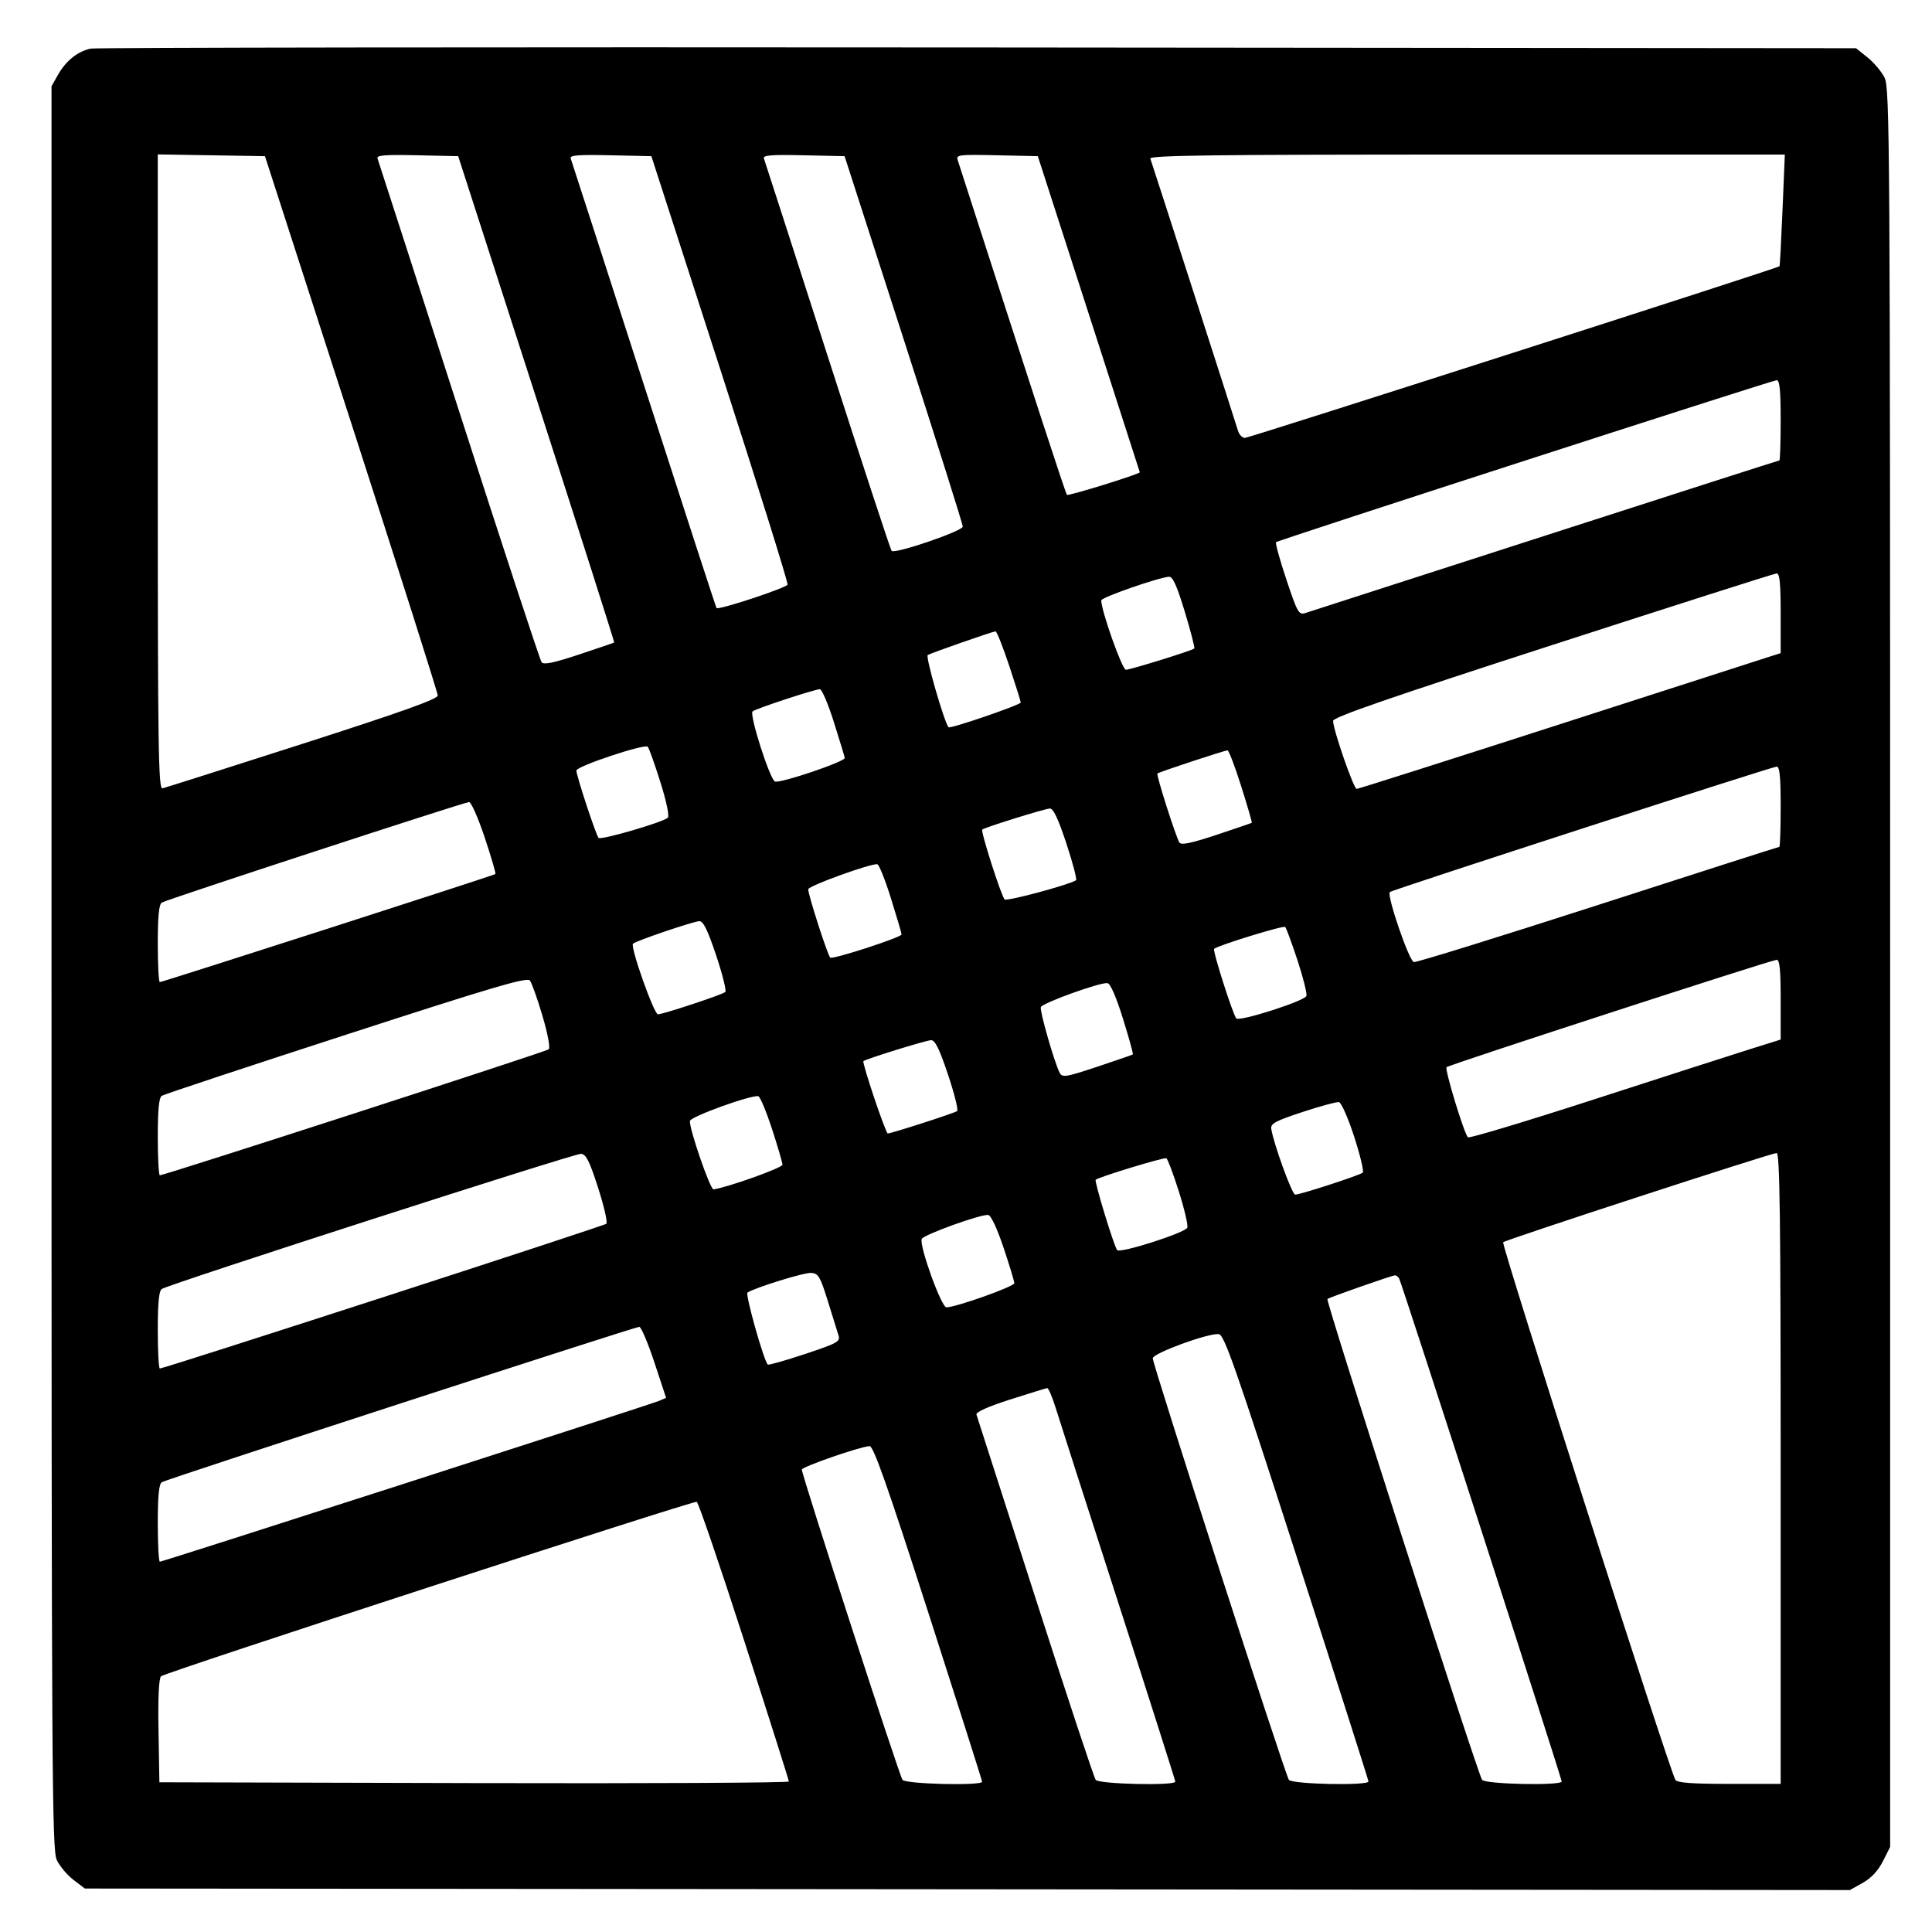
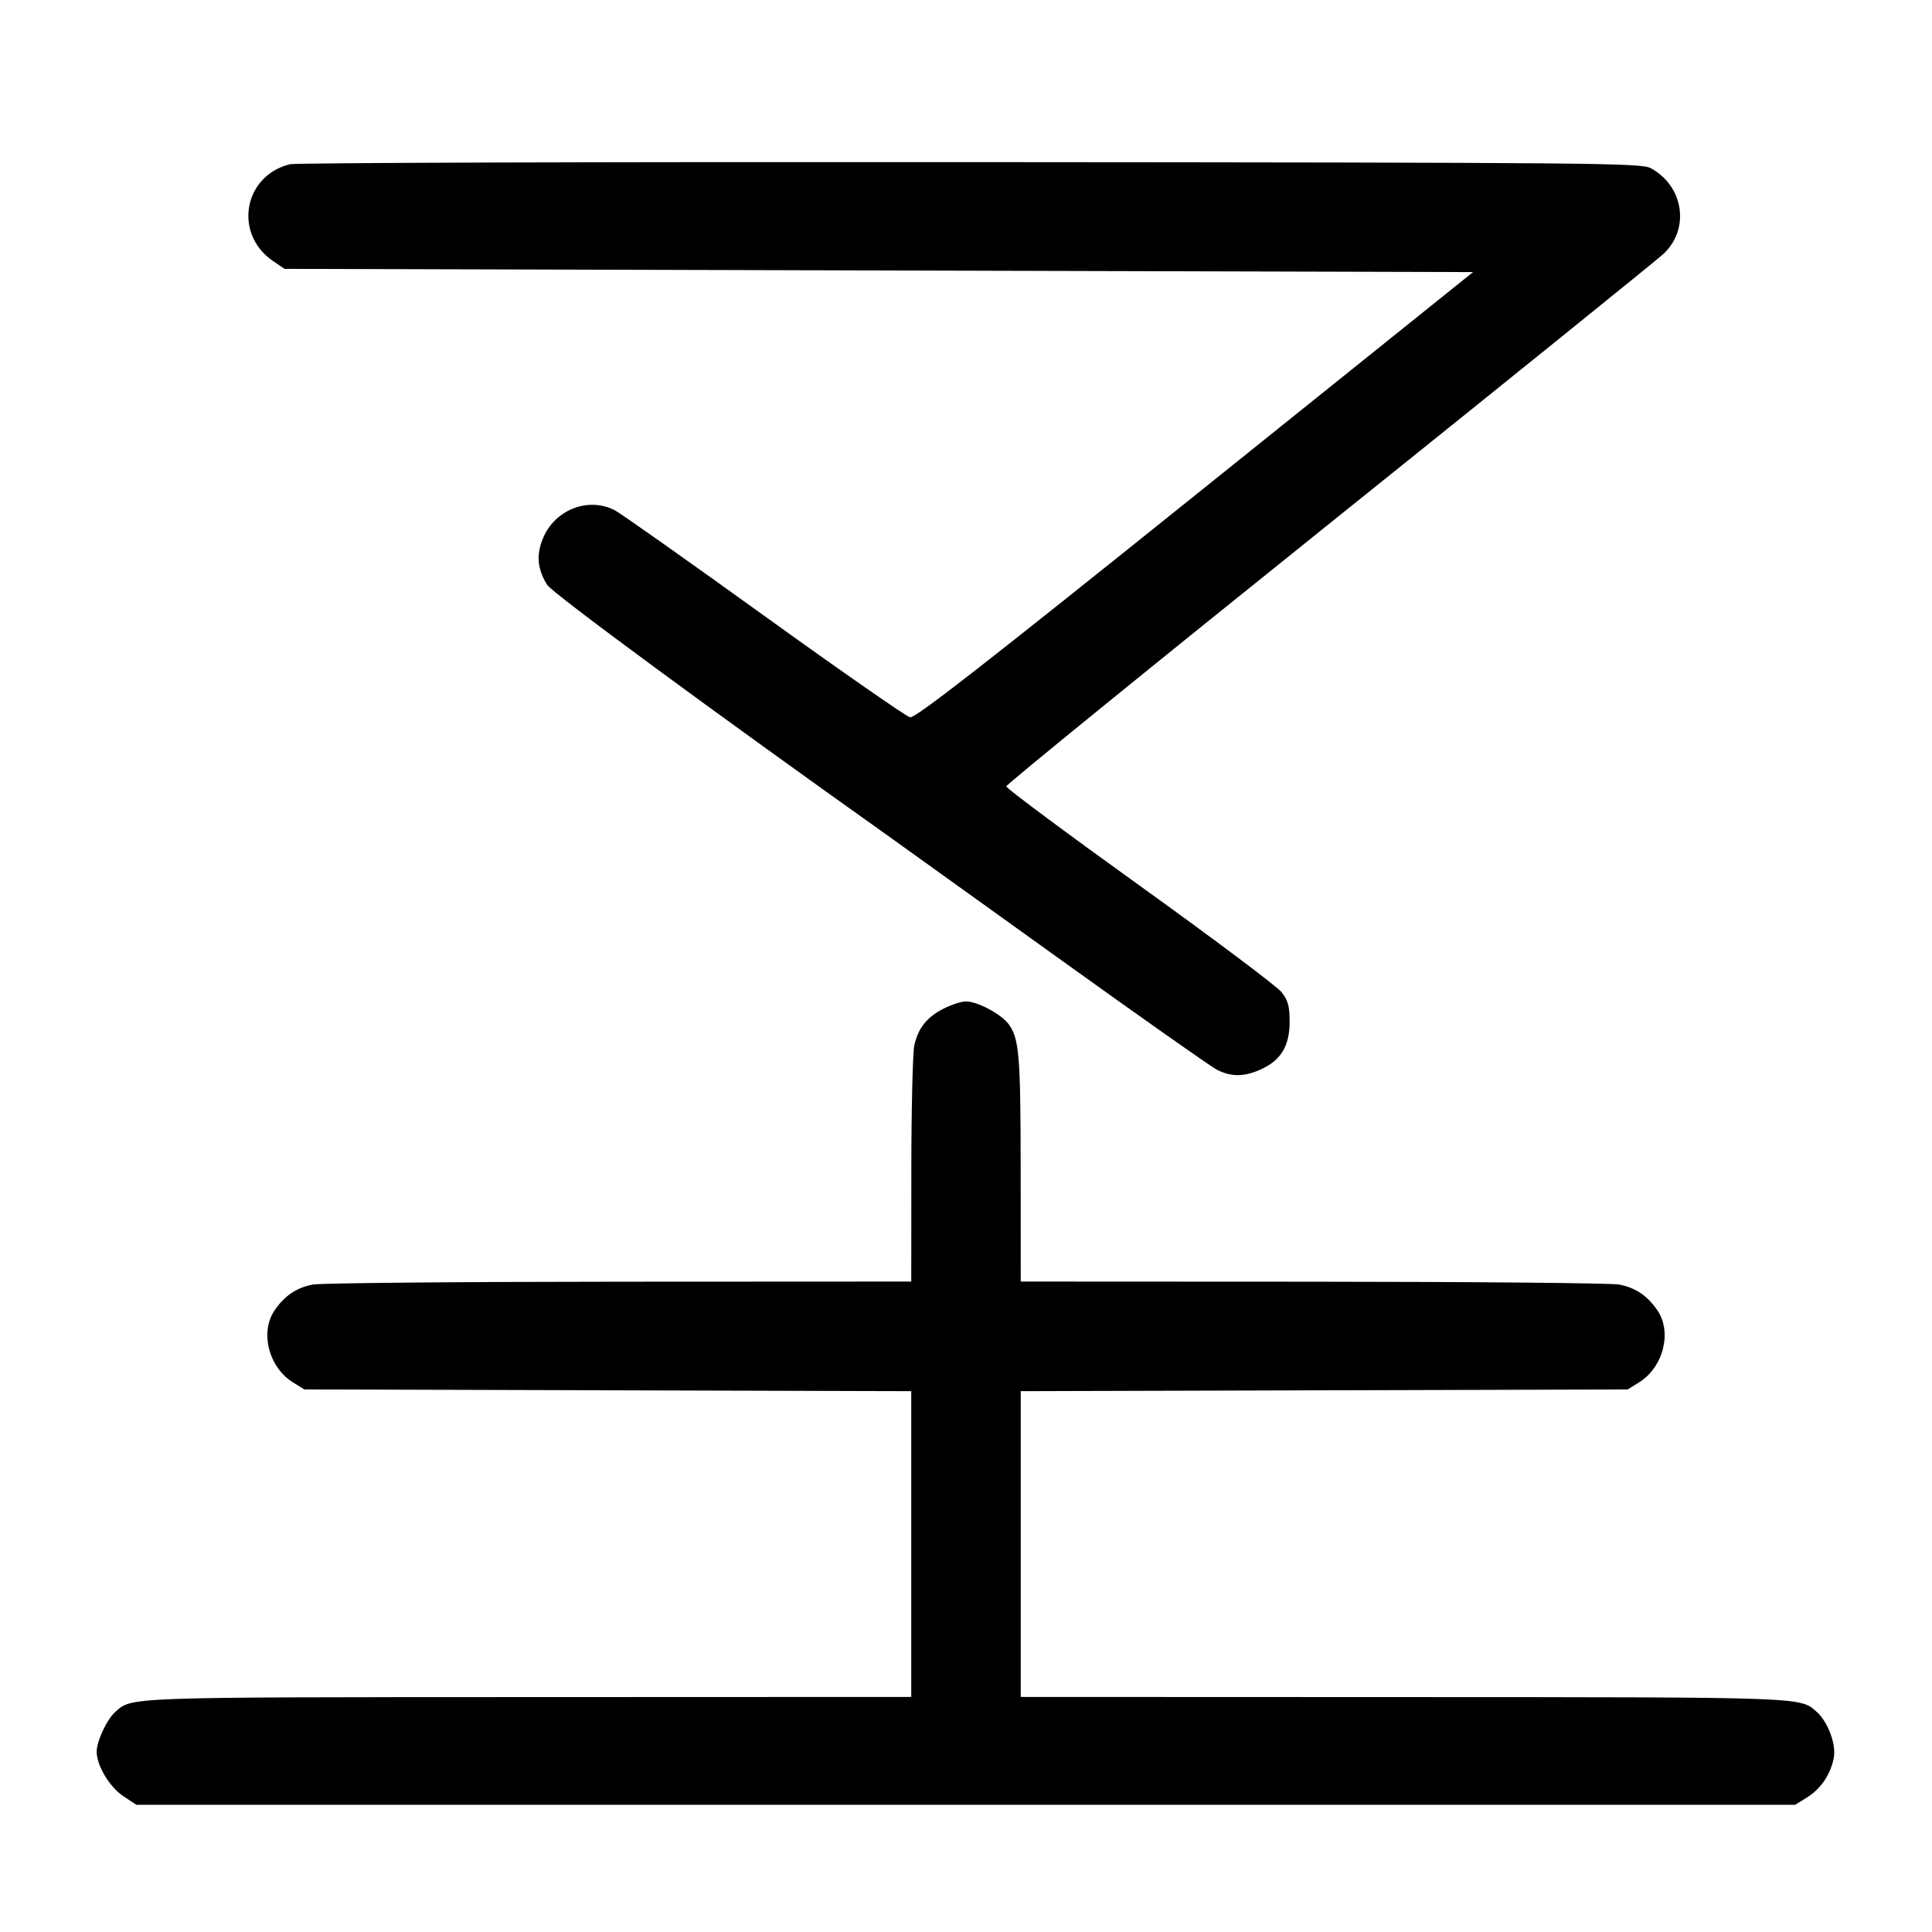
<svg xmlns="http://www.w3.org/2000/svg" width="1000" height="1000" viewBox="0 0 1000 1000" version="1.1" id="svg5">
-   <path d="M46.989 25.157 C 40.310 26.523,34.197 31.379,30.113 38.560 L 26.667 44.621 26.667 500.808 C 26.667 920.246,26.887 957.460,29.401 962.759 C 30.905 965.928,34.784 970.542,38.021 973.011 L 43.907 977.500 500.704 977.894 L 957.500 978.289 964.167 974.554 C 968.556 972.095,972.114 968.282,974.583 963.390 L 978.333 955.960 978.331 500.897 C 978.328 70.950,978.167 45.518,975.414 40.119 C 973.811 36.975,969.839 32.279,966.586 29.682 L 960.671 24.961 506.250 24.564 C 256.318 24.345,49.651 24.612,46.989 25.157 M181.859 219.167 C 206.453 295.250,226.582 358.625,226.591 360.000 C 226.602 361.829,207.802 368.541,156.574 385.000 C 118.056 397.375,85.445 407.742,84.104 408.039 C 81.978 408.509,81.667 387.576,81.667 244.249 L 81.667 79.919 109.405 80.376 L 137.143 80.833 181.859 219.167 M277.728 206.547 C 300.040 275.689,318.117 332.396,317.898 332.562 C 317.679 332.729,309.474 335.529,299.665 338.784 C 286.534 343.142,281.434 344.193,280.330 342.769 C 279.506 341.704,260.241 283.083,237.518 212.500 C 214.796 141.917,195.845 83.206,195.404 82.032 C 194.774 80.352,199.134 79.997,215.882 80.365 L 237.161 80.833 277.728 206.547 M372.709 190.833 C 392.266 251.333,407.986 301.628,407.641 302.599 C 407.037 304.302,371.955 315.880,370.879 314.732 C 370.587 314.421,353.665 262.417,333.274 199.167 C 312.883 135.917,295.840 83.206,295.401 82.032 C 294.774 80.352,299.134 79.997,315.878 80.365 L 337.151 80.833 372.709 190.833 M467.747 175.617 C 484.569 227.748,498.333 271.371,498.333 272.557 C 498.333 274.863,463.239 286.863,461.505 285.150 C 460.958 284.609,446.041 239.167,428.356 184.167 C 410.671 129.167,395.842 83.206,395.403 82.032 C 394.774 80.352,399.134 79.997,415.882 80.365 L 437.160 80.833 467.747 175.617 M563.548 162.500 C 578.054 207.417,589.940 244.292,589.961 244.446 C 590.086 245.344,552.968 256.857,552.252 256.141 C 551.550 255.439,536.468 209.227,495.701 82.866 C 494.811 80.110,496.254 79.932,515.959 80.366 L 537.175 80.833 563.548 162.500 M922.628 108.728 C 921.971 124.528,921.267 137.622,921.064 137.825 C 920.057 138.832,646.496 226.667,644.366 226.667 C 643.005 226.667,641.389 224.979,640.775 222.917 C 639.271 217.869,596.385 84.725,595.411 82.083 C 594.800 80.426,628.263 80.000,759.233 80.000 L 923.823 80.000 922.628 108.728 M921.667 217.500 C 921.667 228.958,921.365 238.333,920.996 238.333 C 920.627 238.333,866.065 255.850,799.746 277.258 C 733.427 298.667,677.550 316.695,675.575 317.321 C 672.260 318.370,671.510 317.035,665.819 299.957 C 662.428 289.782,660.020 281.092,660.466 280.645 C 661.518 279.593,916.839 196.977,919.583 196.800 C 921.146 196.700,921.667 201.873,921.667 217.500 M921.667 317.371 L 921.667 338.075 916.250 339.782 C 913.271 340.721,864.230 356.530,807.270 374.912 C 750.309 393.294,703.031 408.333,702.207 408.333 C 700.654 408.333,690.000 377.605,690.000 373.126 C 690.000 371.240,719.167 361.146,803.750 333.760 C 866.313 313.503,918.438 296.871,919.583 296.798 C 921.145 296.700,921.667 301.848,921.667 317.371 M613.267 316.695 C 616.328 326.795,618.532 335.336,618.166 335.676 C 617.006 336.754,585.059 346.667,582.745 346.667 C 580.850 346.667,570.000 316.095,570.000 310.757 C 570.000 309.224,599.561 298.919,605.101 298.520 C 607.010 298.383,609.185 303.223,613.267 316.695 M522.362 344.586 C 525.646 354.442,528.333 363.005,528.333 363.615 C 528.333 364.836,491.758 377.371,490.963 376.423 C 488.685 373.706,478.928 339.829,480.198 339.044 C 481.886 338.001,513.353 327.012,515.279 326.793 C 515.891 326.724,519.078 334.731,522.362 344.586 M431.609 373.750 C 434.573 383.146,437.111 391.490,437.249 392.292 C 437.573 394.174,403.892 405.571,401.133 404.512 C 398.505 403.504,387.752 369.885,389.526 368.223 C 390.966 366.874,421.385 356.841,424.360 356.734 C 425.384 356.697,428.646 364.354,431.609 373.750 M341.762 404.667 C 344.926 414.719,346.544 422.423,345.666 423.254 C 343.187 425.603,310.975 434.985,309.819 433.695 C 308.444 432.161,298.333 401.470,298.333 398.829 C 298.333 396.637,333.495 384.906,335.263 386.507 C 335.866 387.053,338.791 395.225,341.762 404.667 M642.441 406.944 C 645.683 417.180,648.147 425.699,647.917 425.876 C 647.688 426.053,639.446 428.871,629.603 432.138 C 616.606 436.452,611.370 437.543,610.480 436.123 C 608.601 433.126,598.375 401.069,599.075 400.370 C 599.806 399.638,633.631 388.469,635.358 388.389 C 636.013 388.358,639.200 396.708,642.441 406.944 M921.667 417.500 C 921.667 428.958,921.357 438.333,920.979 438.333 C 920.600 438.333,878.426 451.855,827.259 468.381 C 776.092 484.908,733.140 498.220,731.811 497.964 C 729.351 497.490,717.676 463.445,719.381 461.720 C 720.466 460.622,916.701 396.991,919.583 396.803 C 921.146 396.701,921.667 401.872,921.667 417.500 M250.868 433.438 C 254.247 443.579,256.747 452.116,256.423 452.408 C 255.655 453.100,84.100 508.333,82.719 508.333 C 82.140 508.333,81.667 499.378,81.667 488.432 C 81.667 474.391,82.277 468.133,83.741 467.182 C 86.082 465.660,239.760 415.381,242.779 415.149 C 243.849 415.067,247.489 423.297,250.868 433.438 M551.981 436.660 C 555.311 446.740,557.540 455.283,556.934 455.645 C 552.729 458.157,521.013 466.659,519.987 465.550 C 518.173 463.587,507.506 430.265,508.415 429.397 C 509.549 428.313,540.456 418.674,543.380 418.492 C 545.184 418.379,547.689 423.671,551.981 436.660 M461.204 465.129 C 464.190 474.683,466.641 483.025,466.650 483.666 C 466.671 485.142,431.316 496.647,429.744 495.675 C 428.539 494.930,418.333 463.286,418.333 460.295 C 418.333 458.543,451.264 446.637,454.136 447.351 C 455.037 447.575,458.217 455.575,461.204 465.129 M370.679 494.507 C 373.964 504.319,376.093 512.851,375.410 513.466 C 373.868 514.854,343.212 525.000,340.560 525.000 C 338.471 525.000,326.104 490.022,327.637 488.451 C 329.014 487.042,358.715 476.950,361.936 476.798 C 364.006 476.700,366.212 481.169,370.679 494.507 M671.616 497.140 C 674.566 506.109,676.619 514.387,676.178 515.536 C 675.172 518.157,641.546 528.917,639.911 527.141 C 638.163 525.241,627.523 491.905,628.415 491.119 C 630.468 489.309,664.308 478.891,665.209 479.792 C 665.783 480.365,668.666 488.171,671.616 497.140 M921.667 517.371 L 921.667 538.074 905.417 543.176 C 896.479 545.982,860.297 557.633,825.011 569.066 C 789.725 580.500,760.372 589.325,759.782 588.678 C 757.699 586.393,747.677 553.434,748.741 552.370 C 749.974 551.137,916.402 497.003,919.583 496.800 C 921.145 496.700,921.667 501.848,921.667 517.371 M280.784 525.812 C 283.528 535.105,284.880 542.373,284.006 543.136 C 282.605 544.359,85.118 608.333,82.744 608.333 C 82.152 608.333,81.667 599.378,81.667 588.432 C 81.667 574.360,82.276 568.135,83.746 567.182 C 84.890 566.440,127.828 552.203,179.163 535.543 C 255.640 510.724,272.821 505.663,274.278 507.527 C 275.256 508.778,278.183 517.006,280.784 525.812 M581.247 527.257 C 584.345 537.204,586.644 545.535,586.356 545.771 C 586.069 546.006,577.769 548.875,567.912 552.147 C 551.632 557.550,549.853 557.839,548.501 555.298 C 545.841 550.297,538.077 523.269,538.735 521.296 C 539.440 519.179,569.413 508.375,573.224 508.864 C 574.722 509.056,577.720 515.928,581.247 527.257 M490.679 556.174 C 493.964 565.986,496.093 574.494,495.410 575.082 C 494.247 576.081,461.429 586.667,459.495 586.667 C 458.411 586.667,446.083 550.009,446.911 549.247 C 448.143 548.112,479.296 538.464,481.936 538.400 C 483.990 538.351,486.248 542.941,490.679 556.174 M399.573 584.300 C 402.547 593.393,404.984 601.749,404.990 602.868 C 404.998 604.455,376.773 614.543,369.324 615.616 C 367.607 615.863,356.550 583.737,357.125 580.172 C 357.484 577.945,388.891 566.605,392.500 567.400 C 393.417 567.602,396.600 575.207,399.573 584.300 M700.908 588.299 C 704.021 597.905,706.028 606.293,705.367 606.938 C 704.006 608.268,673.103 618.333,670.382 618.333 C 668.775 618.333,659.222 592.055,658.004 584.286 C 657.579 581.577,660.120 580.208,674.167 575.577 C 683.333 572.555,691.827 570.252,693.041 570.458 C 694.255 570.664,697.795 578.693,700.908 588.299 M309.592 614.833 C 312.659 624.366,314.567 632.729,313.834 633.418 C 312.594 634.583,85.085 708.333,82.733 708.333 C 82.146 708.333,81.667 699.378,81.667 688.432 C 81.667 674.375,82.277 668.134,83.744 667.182 C 87.789 664.556,297.551 596.921,300.758 597.208 C 303.357 597.441,305.147 601.012,309.592 614.833 M921.667 760.000 L 921.667 923.333 895.098 923.333 C 875.674 923.333,868.167 922.773,867.182 921.250 C 864.307 916.809,776.936 644.100,778.031 642.988 C 779.305 641.694,916.219 597.022,919.583 596.802 C 921.237 596.695,921.667 630.372,921.667 760.000 M610.166 616.679 C 613.048 625.769,615.019 634.212,614.548 635.442 C 613.541 638.066,579.786 648.868,578.237 647.062 C 576.647 645.208,566.339 611.439,567.123 610.655 C 568.519 609.259,602.547 598.897,603.714 599.512 C 604.381 599.864,607.285 607.589,610.166 616.679 M519.435 645.769 C 522.496 654.901,525.000 663.179,525.000 664.165 C 525.000 665.915,494.771 676.667,489.852 676.667 C 487.252 676.667,475.816 645.051,477.063 641.310 C 477.769 639.194,507.727 628.370,511.518 628.862 C 512.917 629.043,516.125 635.895,519.435 645.769 M428.451 673.333 C 430.864 681.125,433.353 689.116,433.982 691.092 C 435.036 694.408,433.706 695.155,416.624 700.848 C 406.449 704.238,397.799 706.688,397.402 706.291 C 395.278 704.167,385.614 669.817,386.915 669.013 C 391.345 666.275,416.405 658.557,419.948 658.839 C 423.585 659.129,424.572 660.812,428.451 673.333 M724.163 661.661 C 725.370 663.614,808.302 920.243,808.321 922.083 C 808.344 924.346,768.908 923.549,767.127 921.250 C 764.920 918.401,686.097 673.348,687.073 672.371 C 687.863 671.582,719.858 660.360,721.985 660.126 C 722.618 660.057,723.599 660.748,724.163 661.661 M338.679 705.089 L 344.765 723.512 341.133 725.084 C 336.713 726.997,84.258 808.333,82.741 808.333 C 82.150 808.333,81.667 799.378,81.667 788.432 C 81.667 774.378,82.277 768.134,83.743 767.182 C 86.018 765.704,328.104 686.935,330.880 686.769 C 331.822 686.713,335.331 694.957,338.679 705.089 M671.199 805.833 C 691.607 869.083,708.312 921.396,708.319 922.083 C 708.345 924.347,668.908 923.549,667.132 921.250 C 665.231 918.789,596.667 706.470,596.667 703.045 C 596.667 700.471,625.174 690.020,630.796 690.533 C 633.640 690.792,639.174 706.585,671.199 805.833 M546.423 728.750 C 548.196 734.479,562.851 780.083,578.990 830.092 C 595.129 880.101,608.333 921.539,608.333 922.176 C 608.333 924.376,568.862 923.490,567.131 921.250 C 566.245 920.104,552.151 877.542,535.810 826.667 C 519.469 775.792,505.788 733.273,505.408 732.180 C 504.971 730.923,511.350 728.070,522.776 724.410 C 532.707 721.229,541.366 718.560,542.016 718.480 C 542.667 718.399,544.650 723.021,546.423 728.750 M480.504 834.721 C 495.810 882.234,508.333 921.609,508.333 922.221 C 508.333 924.391,468.840 923.460,467.132 921.250 C 465.497 919.134,414.976 763.427,415.029 760.670 C 415.058 759.206,444.928 748.838,450.087 748.502 C 452.068 748.373,459.202 768.597,480.504 834.721 M385.197 849.238 C 397.903 888.615,408.307 921.400,408.316 922.092 C 408.326 922.784,335.021 923.159,245.417 922.925 L 82.500 922.500 82.040 895.960 C 81.741 878.773,82.206 868.794,83.358 867.642 C 85.278 865.722,358.205 776.833,360.631 777.338 C 361.436 777.506,372.491 809.861,385.197 849.238 " stroke="none" fill-rule="evenodd" fill="#000000" />
+   <path d="M150.205 84.992 C 126.125 90.727,120.693 120.965,141.216 135.029 L 147.255 139.167 454.853 140.000 L 762.450 140.833 618.526 256.406 C 508.575 344.697,473.763 371.812,471.050 371.273 C 469.098 370.885,435.118 347.238,395.541 318.724 C 355.963 290.210,321.192 265.645,318.271 264.135 C 304.520 257.023,287.213 263.752,281.059 278.602 C 277.478 287.241,278.102 294.373,283.163 302.668 C 285.759 306.924,369.253 368.391,460.468 433.198 C 466.169 437.248,505.327 465.359,547.487 495.666 C 589.646 525.974,626.742 552.097,629.922 553.719 C 637.285 557.472,644.047 557.405,652.665 553.491 C 662.997 548.799,667.500 541.369,667.500 529.013 C 667.500 520.716,666.738 517.886,663.333 513.529 C 661.042 510.597,628.042 485.831,590.000 458.493 C 551.958 431.155,520.833 407.998,520.833 407.033 C 520.833 406.068,596.208 344.778,688.333 270.835 C 780.458 196.891,858.257 134.070,861.219 131.233 C 874.779 118.242,871.447 96.350,854.497 87.082 C 849.474 84.335,829.154 84.152,502.500 83.909 C 311.833 83.767,153.300 84.254,150.205 84.992 M488.367 522.083 C 479.723 526.500,475.349 531.968,473.262 540.962 C 472.429 544.558,471.728 573.563,471.706 605.417 L 471.667 663.333 320.417 663.406 C 237.229 663.446,165.898 664.110,161.903 664.882 C 153.393 666.526,147.294 670.660,142.083 678.316 C 134.439 689.548,139.090 707.716,151.603 715.499 L 157.500 719.167 314.583 719.616 L 471.667 720.066 471.667 799.200 L 471.667 878.333 273.750 878.406 C 63.881 878.484,68.392 878.322,59.654 886.092 C 55.363 889.908,50.086 901.137,50.037 906.557 C 49.972 913.703,56.687 924.966,63.830 929.693 L 70.590 934.167 499.878 934.167 L 929.167 934.167 935.333 930.333 C 942.521 925.863,947.591 918.329,949.180 909.754 C 950.466 902.819,946.142 891.230,940.352 886.092 C 931.598 878.322,936.119 878.484,726.250 878.406 L 528.333 878.333 528.333 799.200 L 528.333 720.066 685.417 719.616 L 842.500 719.167 848.397 715.499 C 860.910 707.716,865.561 689.548,857.917 678.316 C 852.706 670.660,846.607 666.526,838.097 664.882 C 834.102 664.110,762.771 663.446,679.583 663.406 L 528.333 663.333 528.294 605.417 C 528.253 546.179,527.549 537.624,522.096 530.129 C 518.328 524.949,505.936 518.333,500.000 518.333 C 497.638 518.333,492.404 520.021,488.367 522.083 " stroke="none" fill-rule="evenodd" fill="black" />
</svg>
